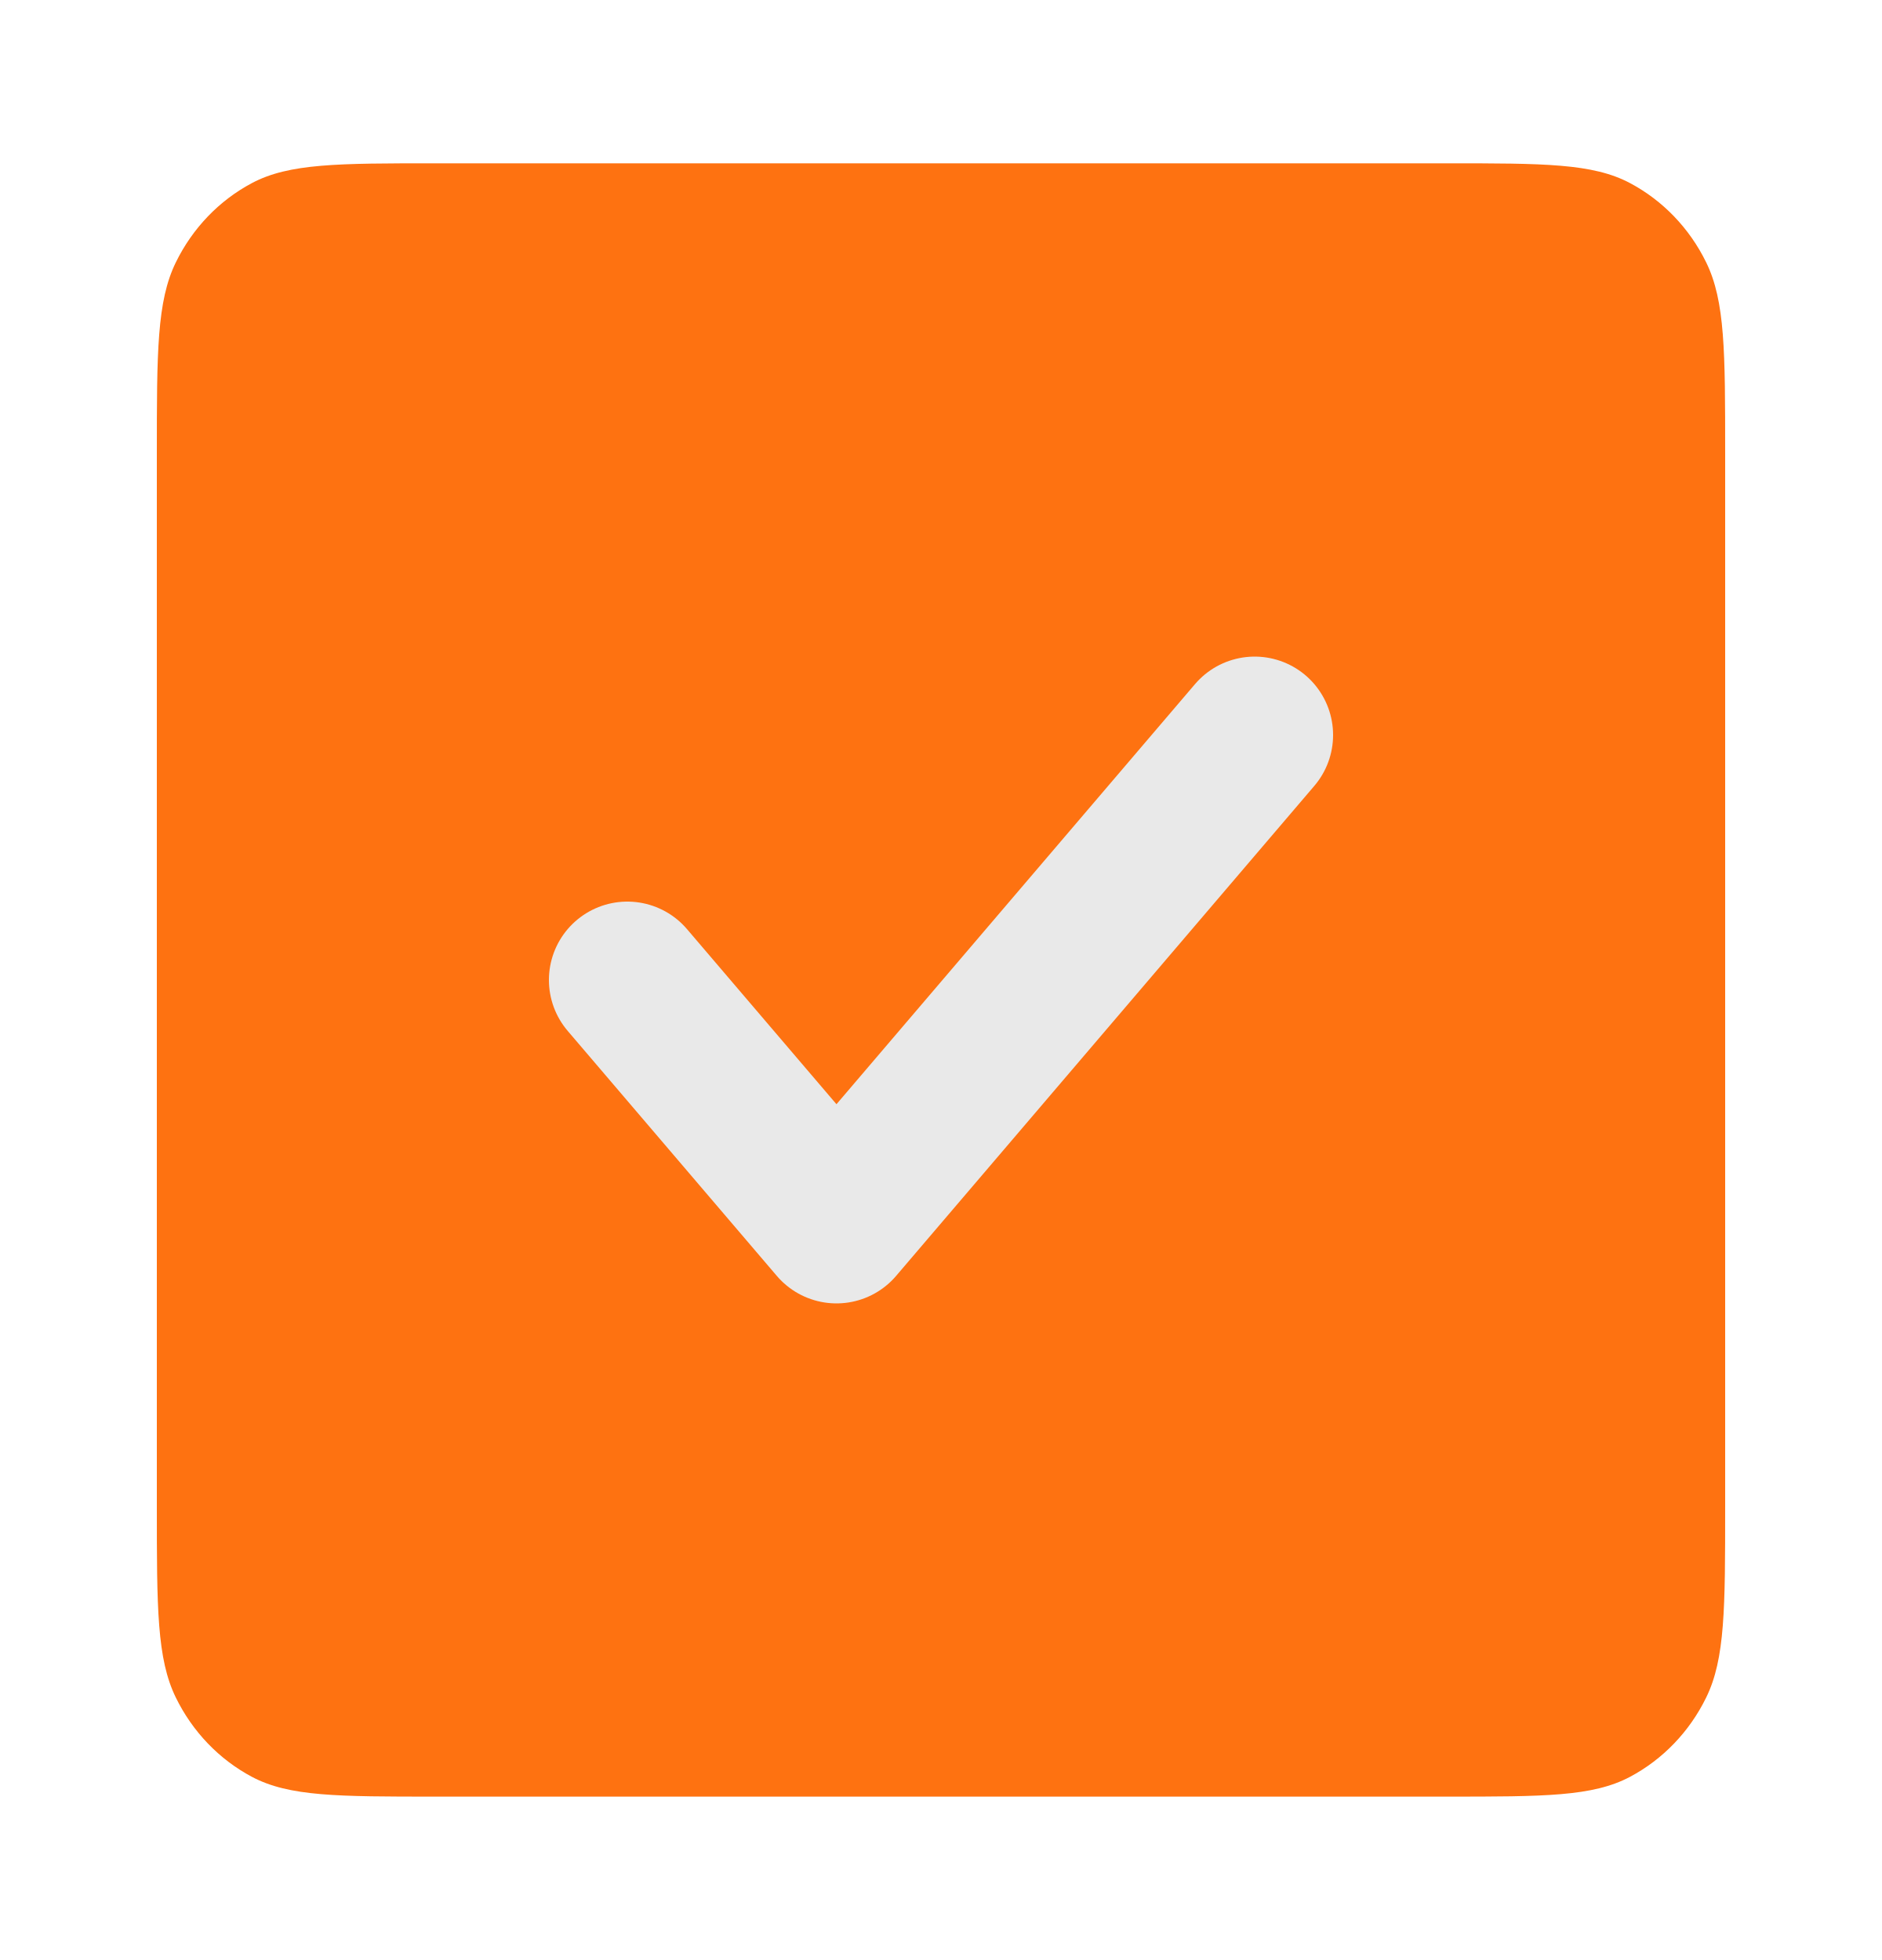
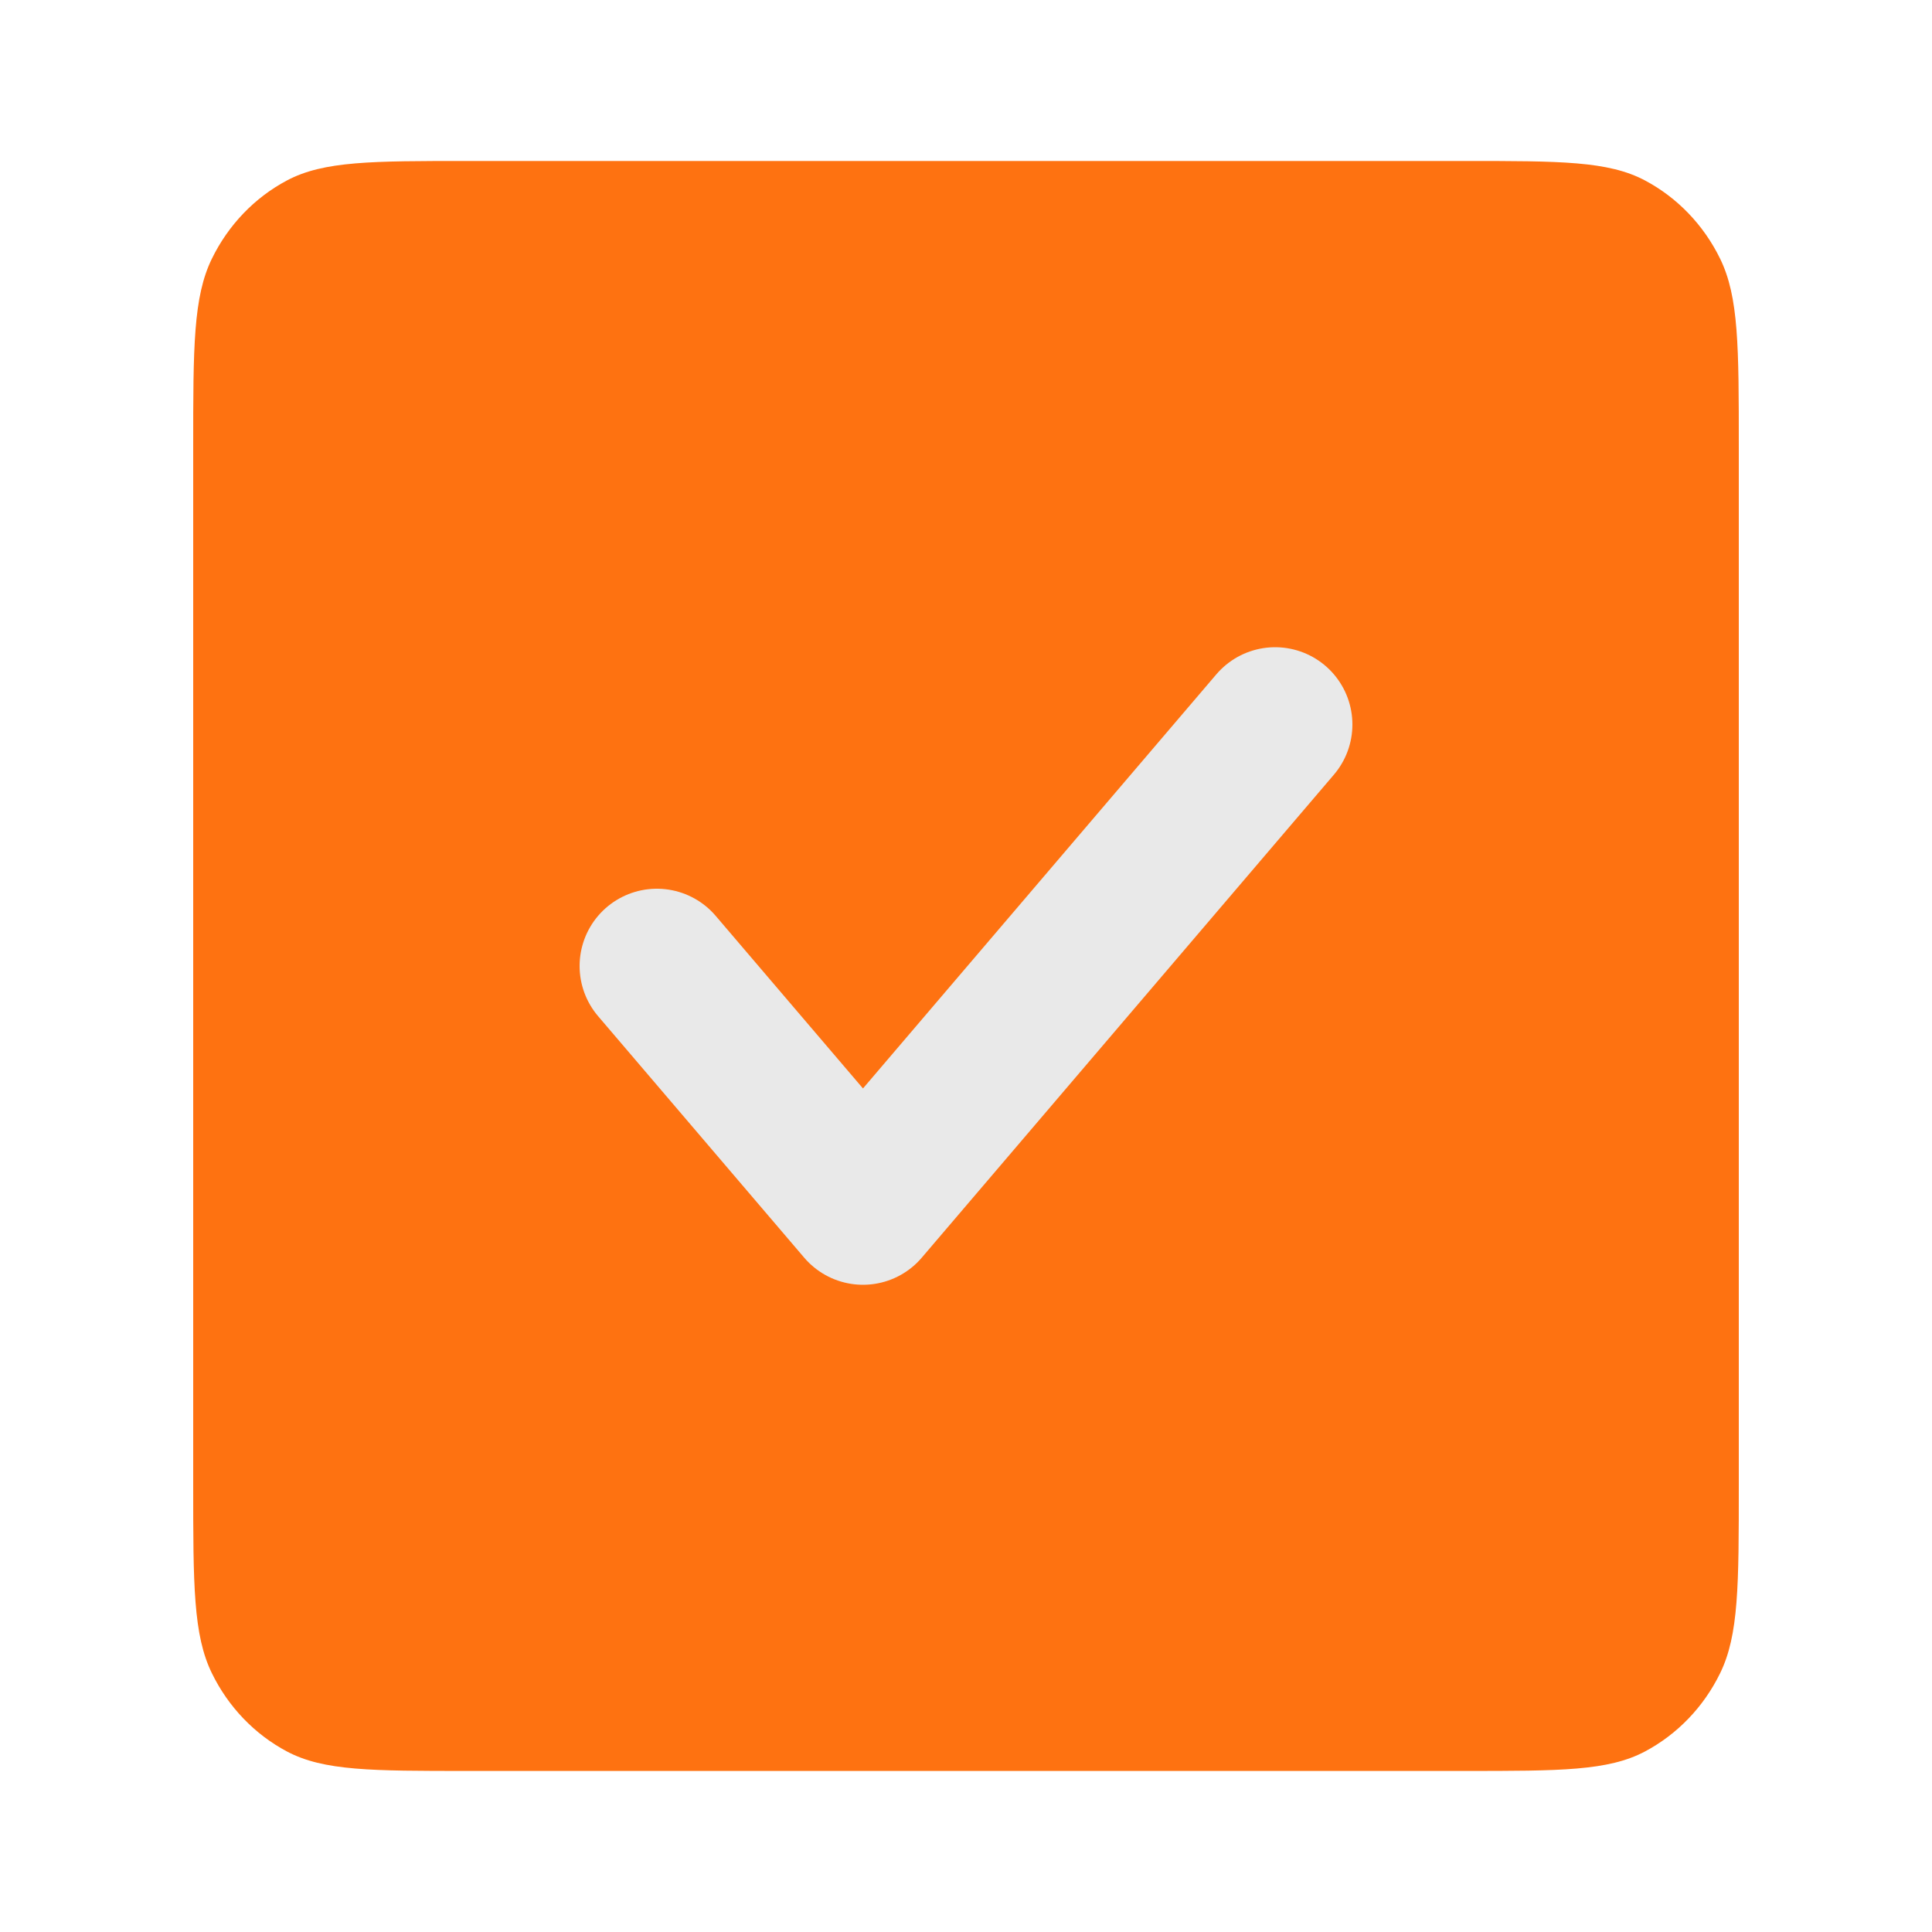
- <svg xmlns="http://www.w3.org/2000/svg" width="24" height="25" viewBox="0 0 24 25" fill="none">
+ <svg xmlns="http://www.w3.org/2000/svg" width="24" height="24" viewBox="0 0 24 25" fill="none">
  <path d="M2 5.787V19.213C2 20.509 2 21.157 2.242 21.652C2.455 22.088 2.795 22.442 3.213 22.664C3.688 22.916 4.31 22.916 5.552 22.916H18.448C19.69 22.916 20.311 22.916 20.786 22.664C21.204 22.442 21.545 22.088 21.758 21.652C22 21.158 22 20.511 22 19.217V5.783C22 4.489 22 3.841 21.758 3.347C21.545 2.911 21.204 2.557 20.786 2.335C20.311 2.083 19.689 2.083 18.445 2.083H5.556C4.311 2.083 3.688 2.083 3.213 2.335C2.795 2.557 2.455 2.911 2.242 3.347C2 3.842 2 4.491 2 5.787Z" fill="#FE7211" />
  <path d="M16 9.375L10.667 15.625L8 12.5" stroke="#E9E9E9" stroke-width="2" stroke-linecap="round" stroke-linejoin="round" />
</svg>
